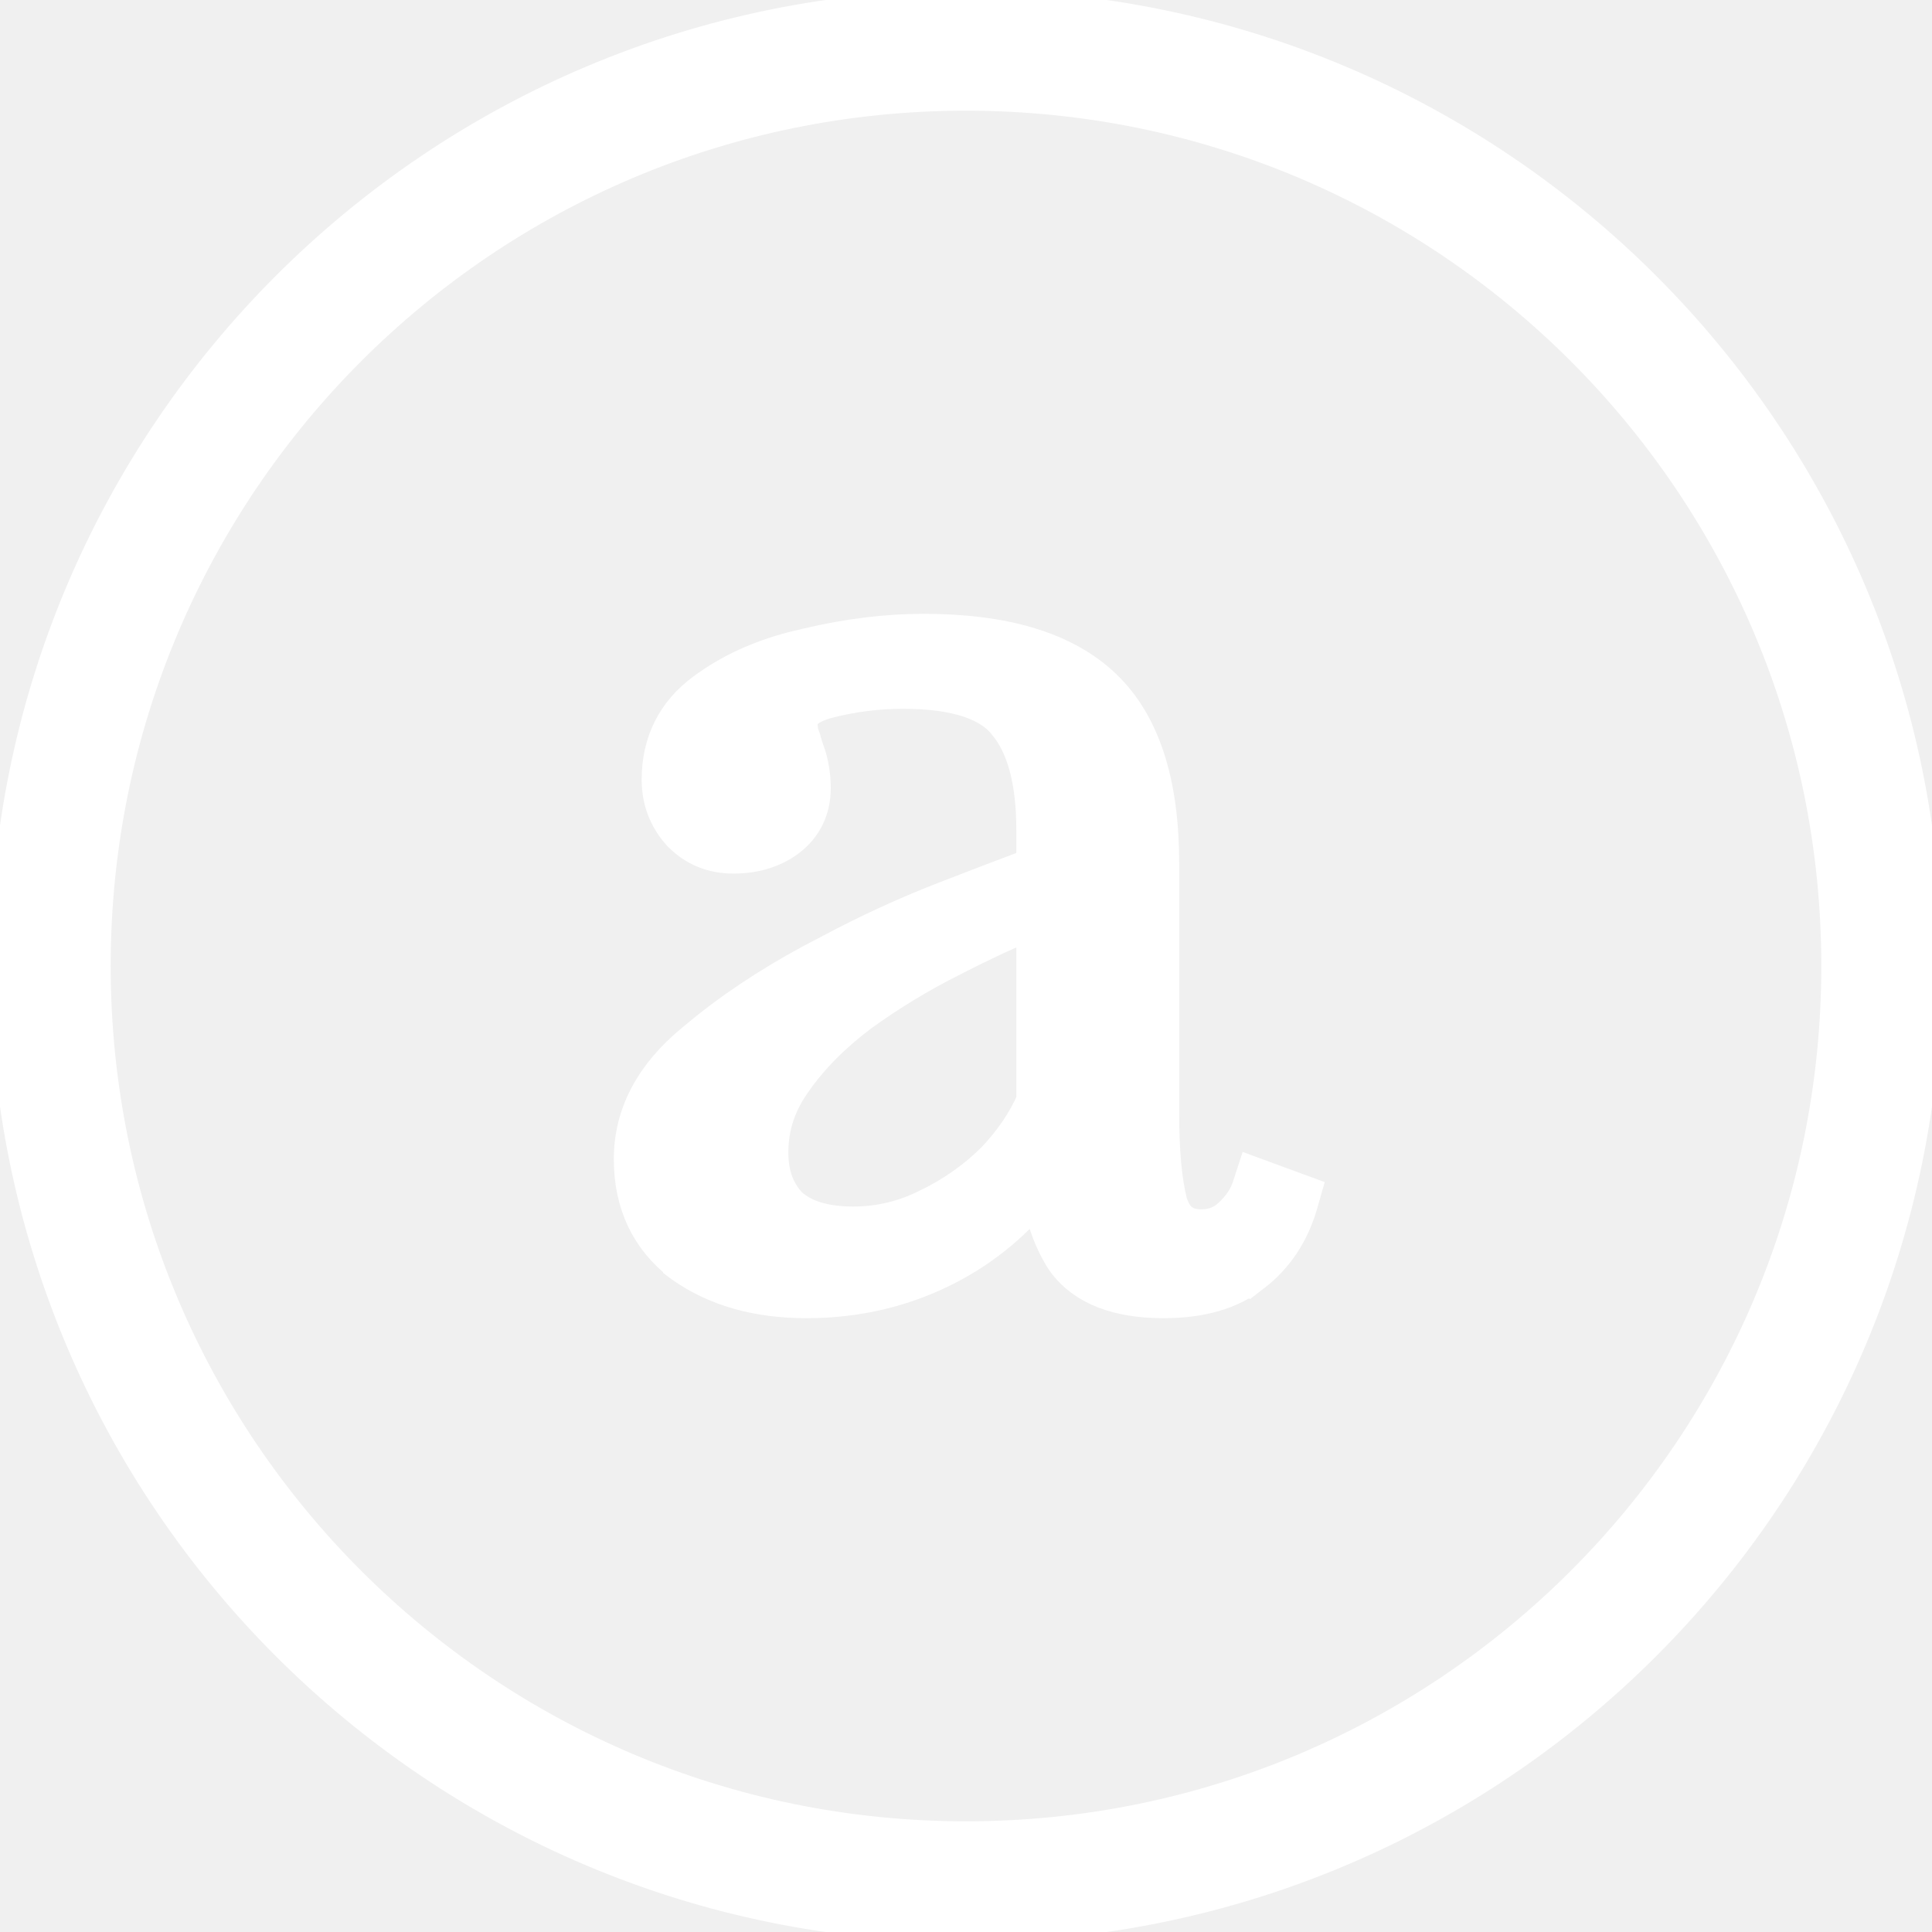
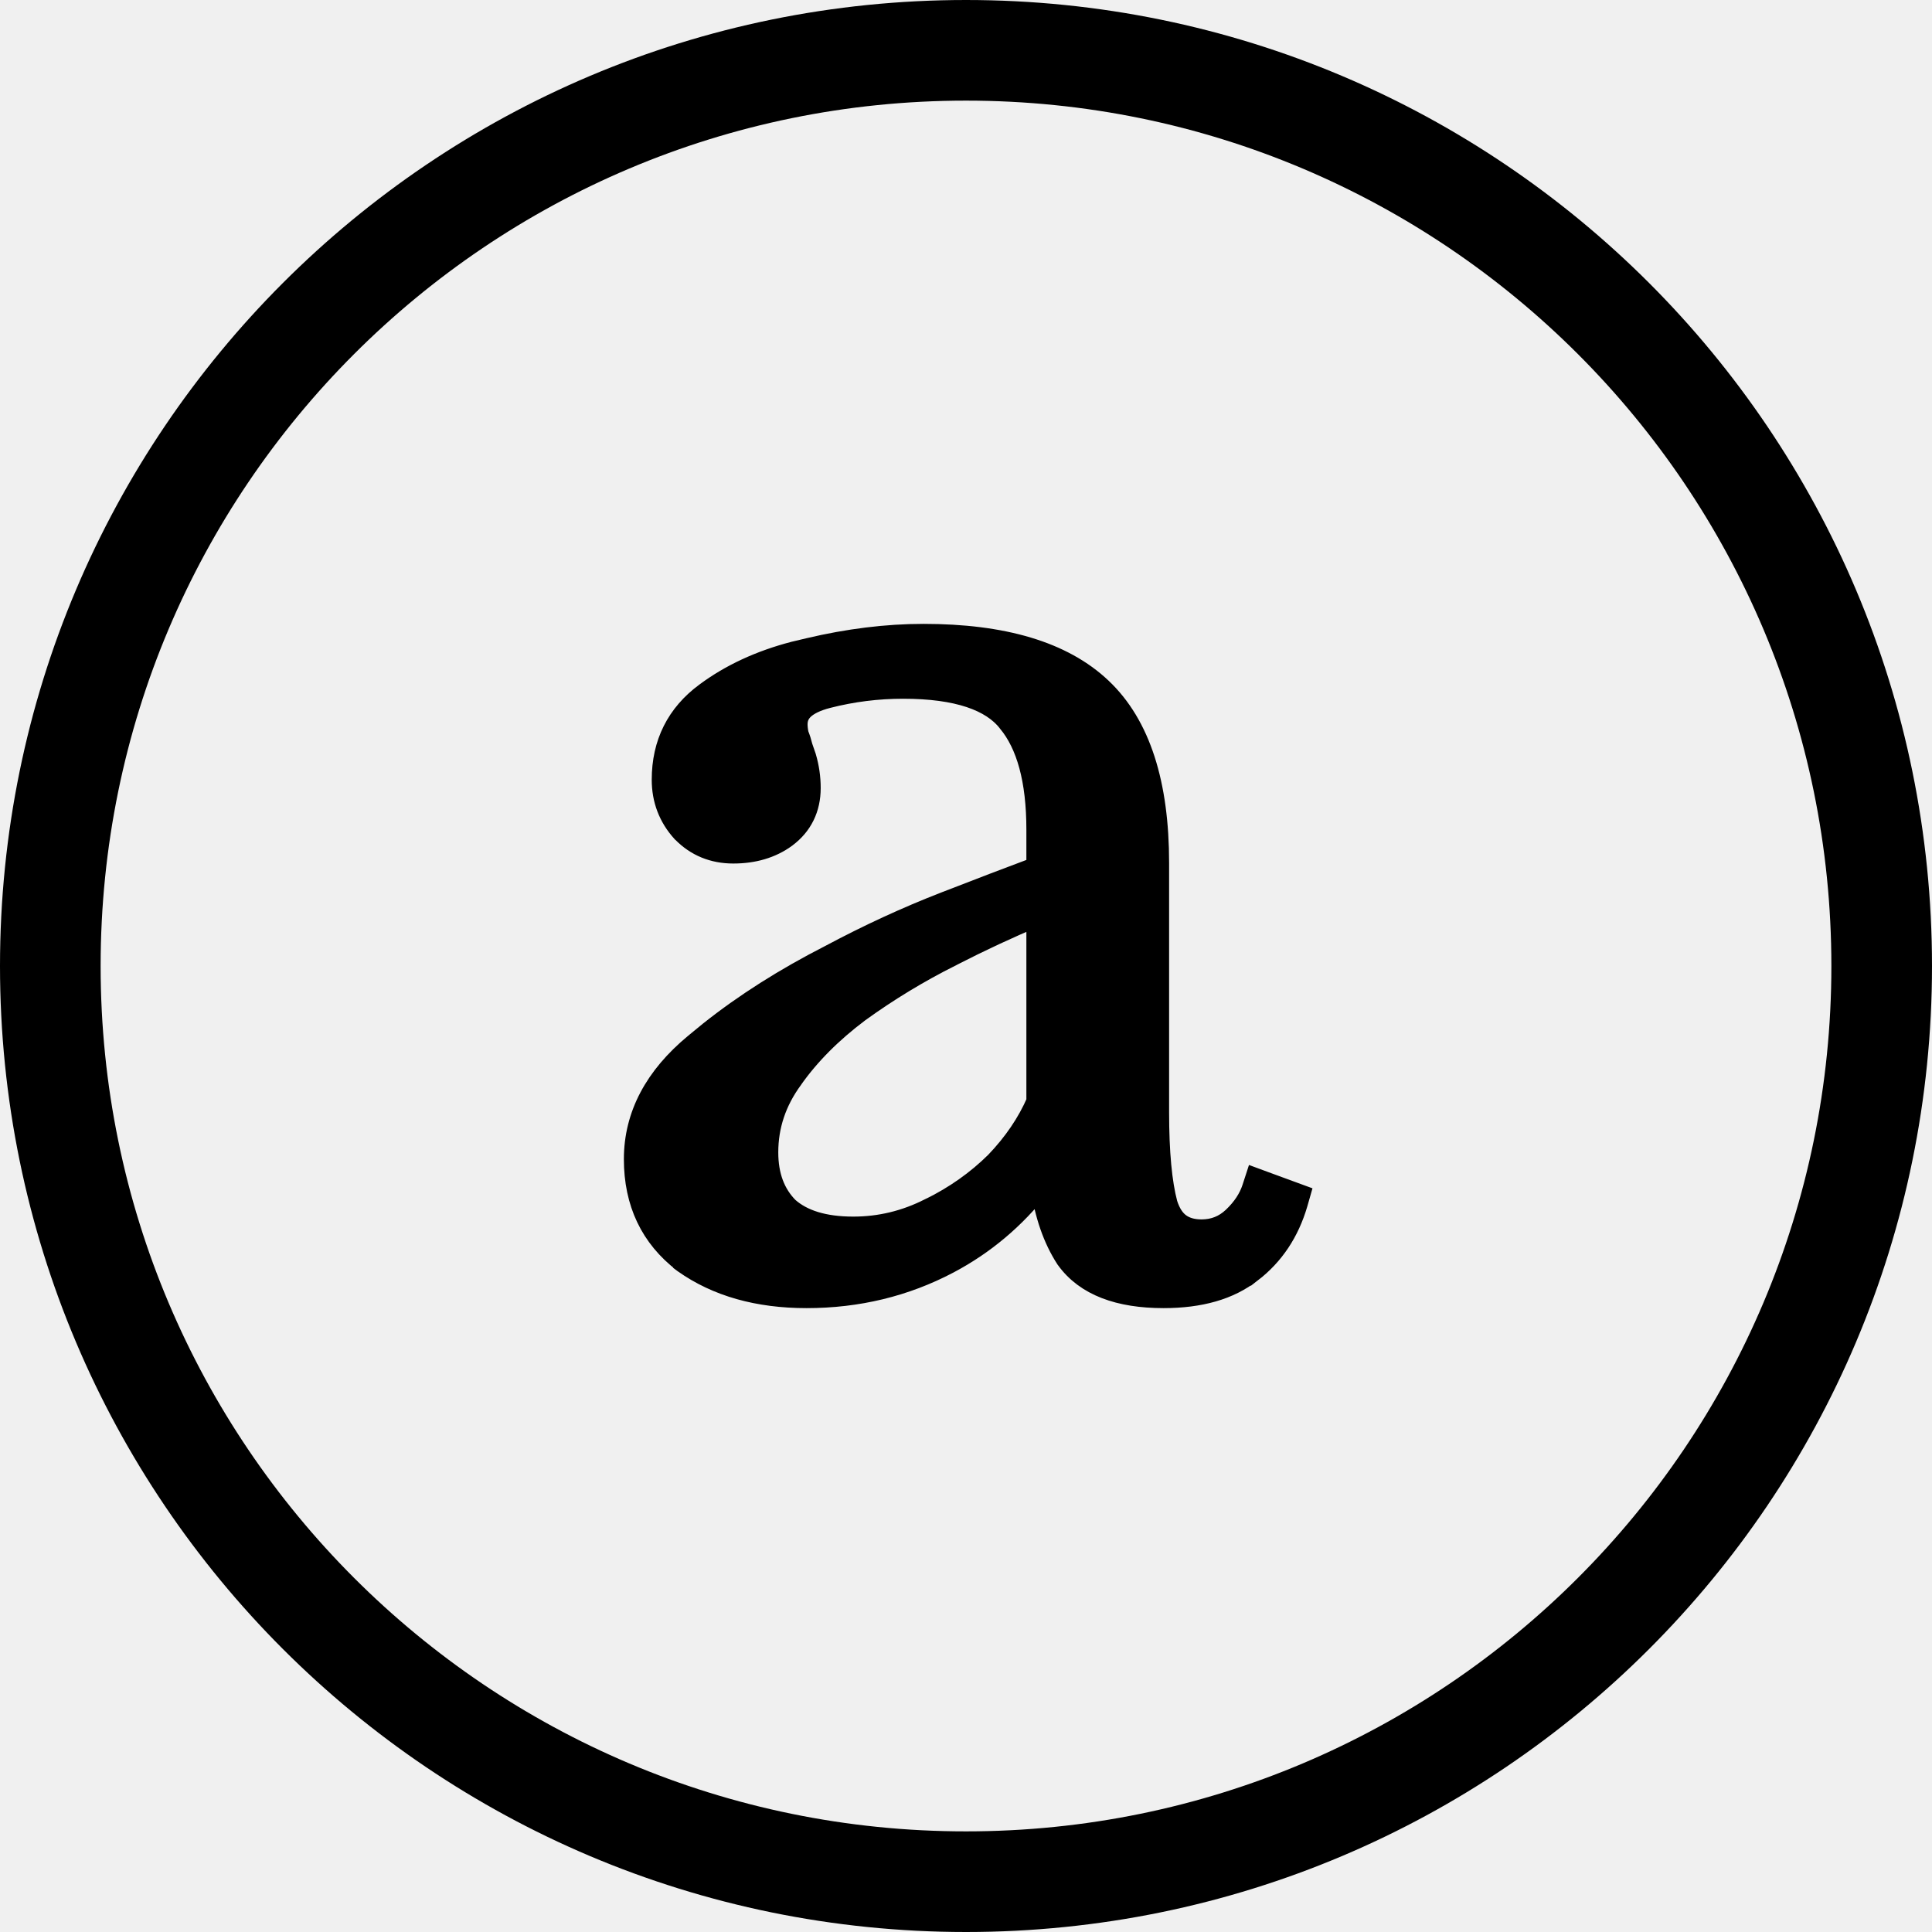
<svg xmlns="http://www.w3.org/2000/svg" width="24" height="24" viewBox="0 0 24 24" fill="none">
-   <rect x="0.625" y="0.625" width="22.75" height="22.75" rx="11.375" stroke="white" stroke-width="1.50" />
-   <path d="M11.473 7.875C12.457 7.875 13.204 8.09 13.685 8.546C14.17 9.004 14.398 9.74 14.398 10.719V13.815C14.398 14.316 14.434 14.693 14.503 14.953C14.54 15.069 14.593 15.147 14.657 15.195C14.722 15.244 14.809 15.273 14.928 15.273C15.077 15.272 15.204 15.223 15.315 15.118C15.435 15.004 15.513 14.883 15.554 14.757L15.594 14.634L15.716 14.679L16.043 14.799L16.152 14.839L16.12 14.951C16.016 15.307 15.826 15.594 15.549 15.807L15.548 15.806C15.276 16.023 14.906 16.125 14.454 16.125C13.902 16.125 13.484 15.976 13.244 15.643L13.24 15.638C13.08 15.391 12.977 15.09 12.926 14.739C12.61 15.142 12.231 15.462 11.786 15.697C11.246 15.982 10.656 16.125 10.019 16.125C9.417 16.125 8.905 15.983 8.491 15.69L8.487 15.687V15.685C8.079 15.373 7.875 14.941 7.875 14.4C7.875 13.851 8.134 13.371 8.628 12.963L8.812 12.812C9.251 12.463 9.749 12.148 10.307 11.863C10.783 11.609 11.259 11.389 11.736 11.204C12.172 11.035 12.552 10.889 12.875 10.769V10.306C12.875 9.688 12.75 9.251 12.521 8.974L12.52 8.972C12.314 8.709 11.898 8.555 11.218 8.555C10.901 8.555 10.59 8.594 10.285 8.672C10.139 8.709 10.044 8.759 9.986 8.813C9.933 8.864 9.907 8.923 9.907 8.998C9.907 9.032 9.911 9.072 9.921 9.12C9.942 9.172 9.958 9.224 9.971 9.277L10.014 9.402C10.051 9.528 10.07 9.657 10.07 9.789C10.07 10.045 9.968 10.255 9.766 10.405L9.765 10.406C9.582 10.539 9.361 10.602 9.109 10.602C8.859 10.602 8.645 10.515 8.475 10.341L8.471 10.338C8.304 10.154 8.221 9.934 8.221 9.686C8.221 9.234 8.403 8.869 8.763 8.604C9.074 8.373 9.441 8.204 9.862 8.094L10.047 8.05C10.539 7.934 11.014 7.875 11.473 7.875ZM12.875 11.387C12.533 11.53 12.181 11.694 11.82 11.879L11.819 11.88C11.413 12.083 11.032 12.315 10.674 12.574C10.332 12.831 10.057 13.108 9.848 13.405L9.847 13.407C9.644 13.685 9.543 13.986 9.543 14.315C9.543 14.607 9.63 14.83 9.795 14.997C9.97 15.152 10.232 15.238 10.6 15.238C10.931 15.238 11.245 15.162 11.543 15.011H11.545C11.861 14.856 12.134 14.662 12.366 14.432C12.593 14.195 12.761 13.945 12.875 13.683V11.387Z" fill="white" stroke="white" stroke-width="0.50" />
+   <rect x="0.625" y="0.625" width="22.75" height="22.75" rx="11.375" stroke="black" stroke-width="1.25" />
+   <path d="M11.473 7.875C12.457 7.875 13.204 8.09 13.685 8.546C14.17 9.004 14.398 9.74 14.398 10.719V13.815C14.398 14.316 14.434 14.693 14.503 14.953C14.54 15.069 14.593 15.147 14.657 15.195C14.722 15.244 14.809 15.273 14.928 15.273C15.077 15.272 15.204 15.223 15.315 15.118C15.435 15.004 15.513 14.883 15.554 14.757L15.594 14.634L15.716 14.679L16.043 14.799L16.152 14.839L16.12 14.951C16.016 15.307 15.826 15.594 15.549 15.807L15.548 15.806C15.276 16.023 14.906 16.125 14.454 16.125C13.902 16.125 13.484 15.976 13.244 15.643L13.24 15.638C13.08 15.391 12.977 15.09 12.926 14.739C12.61 15.142 12.231 15.462 11.786 15.697C11.246 15.982 10.656 16.125 10.019 16.125C9.417 16.125 8.905 15.983 8.491 15.69L8.487 15.687V15.685C8.079 15.373 7.875 14.941 7.875 14.4C7.875 13.851 8.134 13.371 8.628 12.963L8.812 12.812C9.251 12.463 9.749 12.148 10.307 11.863C10.783 11.609 11.259 11.389 11.736 11.204C12.172 11.035 12.552 10.889 12.875 10.769V10.306C12.875 9.688 12.75 9.251 12.521 8.974L12.52 8.972C12.314 8.709 11.898 8.555 11.218 8.555C10.901 8.555 10.59 8.594 10.285 8.672C10.139 8.709 10.044 8.759 9.986 8.813C9.933 8.864 9.907 8.923 9.907 8.998C9.907 9.032 9.911 9.072 9.921 9.12C9.942 9.172 9.958 9.224 9.971 9.277L10.014 9.402C10.051 9.528 10.07 9.657 10.07 9.789C10.07 10.045 9.968 10.255 9.766 10.405L9.765 10.406C9.582 10.539 9.361 10.602 9.109 10.602C8.859 10.602 8.645 10.515 8.475 10.341L8.471 10.338C8.304 10.154 8.221 9.934 8.221 9.686C8.221 9.234 8.403 8.869 8.763 8.604C9.074 8.373 9.441 8.204 9.862 8.094L10.047 8.05C10.539 7.934 11.014 7.875 11.473 7.875ZM12.875 11.387C12.533 11.53 12.181 11.694 11.82 11.879L11.819 11.88C11.413 12.083 11.032 12.315 10.674 12.574C10.332 12.831 10.057 13.108 9.848 13.405L9.847 13.407C9.644 13.685 9.543 13.986 9.543 14.315C9.543 14.607 9.63 14.83 9.795 14.997C9.97 15.152 10.232 15.238 10.6 15.238C10.931 15.238 11.245 15.162 11.543 15.011H11.545C11.861 14.856 12.134 14.662 12.366 14.432C12.593 14.195 12.761 13.945 12.875 13.683V11.387Z" fill="black" stroke="black" stroke-width="0.25" />
</svg>
